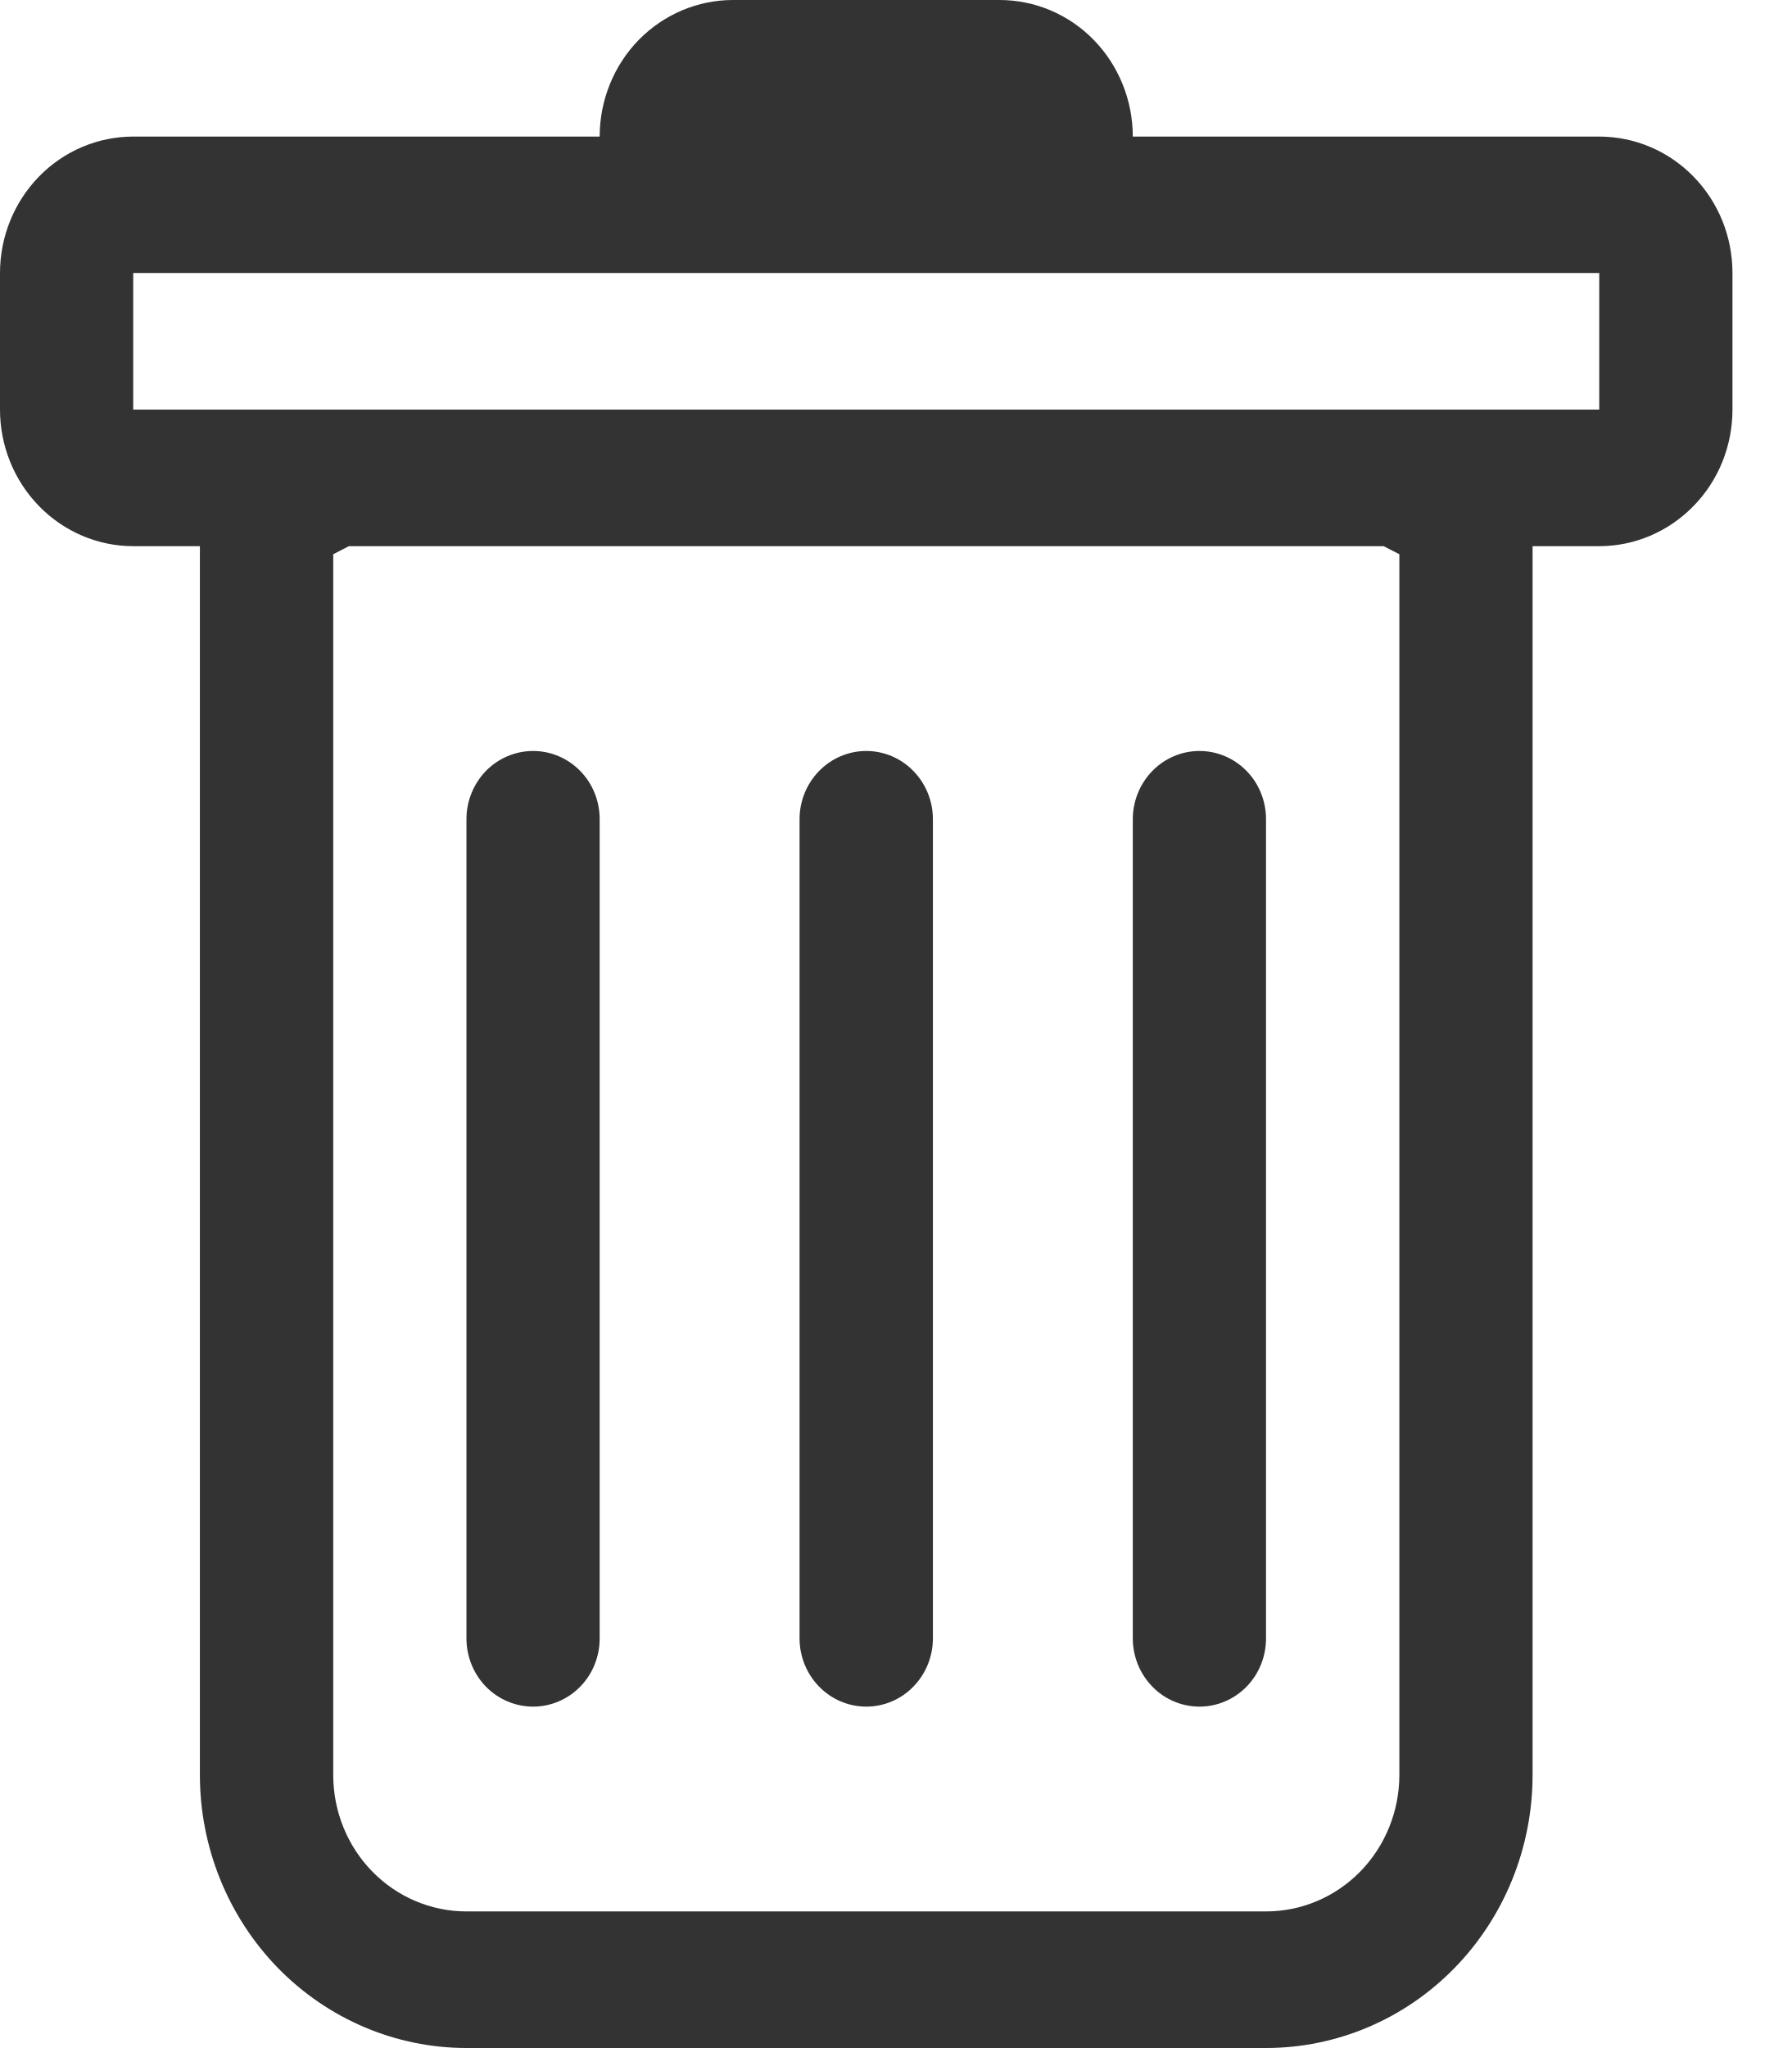
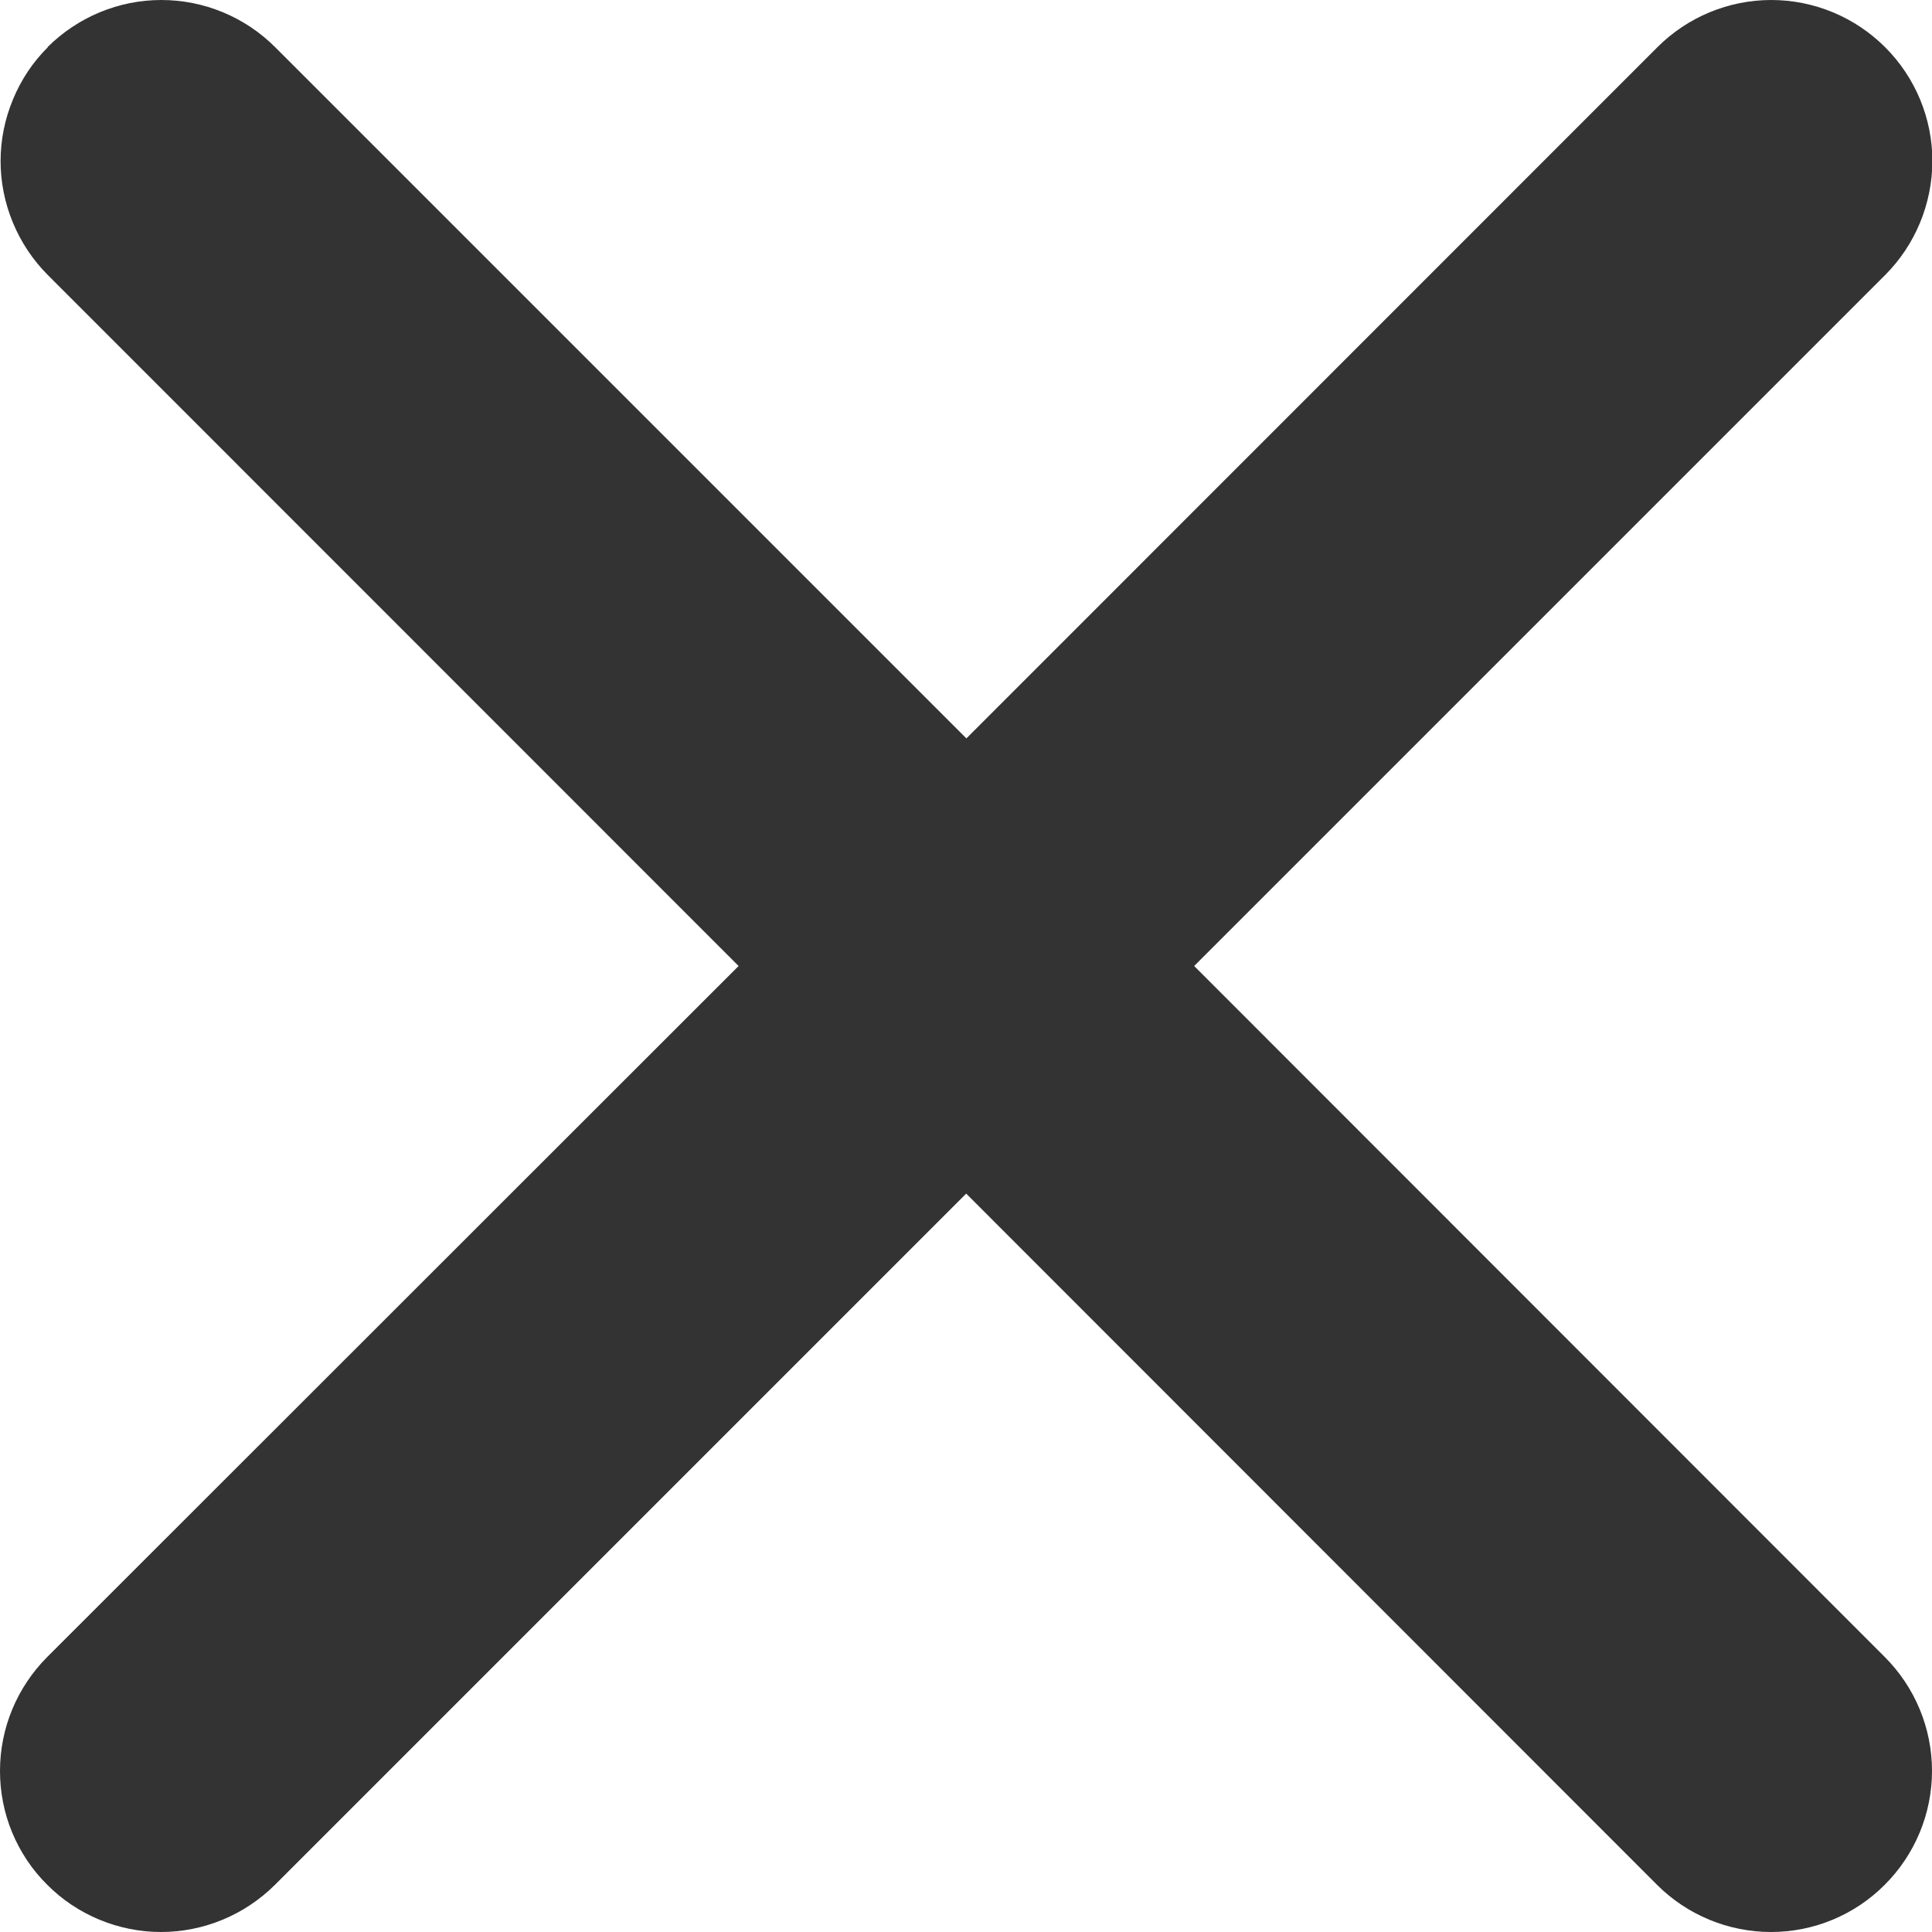
- <svg xmlns="http://www.w3.org/2000/svg" width="14" height="16" viewBox="0 0 14 16" fill="none">
-   <path id="Union" fill-rule="evenodd" clip-rule="evenodd" d="M13.233 3.954C13.429 3.754 13.538 3.483 13.538 3.2V2.133C13.538 1.85 13.429 1.579 13.233 1.379C13.038 1.179 12.773 1.067 12.497 1.067H8.852C8.852 0.784 8.742 0.512 8.547 0.312C8.352 0.112 8.087 0 7.811 0H5.728C5.452 0 5.187 0.112 4.991 0.312C4.796 0.512 4.686 0.784 4.686 1.067H1.041C0.765 1.067 0.5 1.179 0.305 1.379C0.11 1.579 0 1.85 0 2.133V3.2C0 3.483 0.11 3.754 0.305 3.954C0.5 4.154 0.765 4.267 1.041 4.267H1.562V13.867C1.562 14.432 1.782 14.975 2.172 15.375C2.563 15.775 3.093 16 3.645 16H9.893C10.446 16 10.976 15.775 11.366 15.375C11.757 14.975 11.976 14.432 11.976 13.867V4.267H12.497C12.773 4.267 13.038 4.154 13.233 3.954ZM2.604 4.33L2.726 4.267H10.812L10.935 4.33V13.867C10.935 14.149 10.825 14.421 10.63 14.621C10.434 14.821 10.17 14.933 9.893 14.933H3.645C3.369 14.933 3.104 14.821 2.909 14.621C2.713 14.421 2.604 14.149 2.604 13.867V4.33ZM1.041 2.133V3.2H12.497V2.133H1.041ZM4.534 6.023C4.436 5.923 4.304 5.867 4.166 5.867C4.028 5.867 3.895 5.923 3.797 6.023C3.7 6.123 3.645 6.259 3.645 6.4V12.8C3.645 12.941 3.7 13.077 3.797 13.177C3.895 13.277 4.028 13.333 4.166 13.333C4.304 13.333 4.436 13.277 4.534 13.177C4.632 13.077 4.686 12.941 4.686 12.8V6.4C4.686 6.259 4.632 6.123 4.534 6.023ZM7.137 6.023C7.04 5.923 6.907 5.867 6.769 5.867C6.631 5.867 6.499 5.923 6.401 6.023C6.303 6.123 6.248 6.259 6.248 6.4V12.8C6.248 12.941 6.303 13.077 6.401 13.177C6.499 13.277 6.631 13.333 6.769 13.333C6.907 13.333 7.04 13.277 7.137 13.177C7.235 13.077 7.29 12.941 7.29 12.8V6.4C7.29 6.259 7.235 6.123 7.137 6.023ZM9.741 6.023C9.839 6.123 9.893 6.259 9.893 6.4V12.8C9.893 12.941 9.839 13.077 9.741 13.177C9.643 13.277 9.511 13.333 9.373 13.333C9.235 13.333 9.102 13.277 9.005 13.177C8.907 13.077 8.852 12.941 8.852 12.8V6.4C8.852 6.259 8.907 6.123 9.005 6.023C9.102 5.923 9.235 5.867 9.373 5.867C9.511 5.867 9.643 5.923 9.741 6.023Z" fill="#333333" />
+ <svg xmlns="http://www.w3.org/2000/svg" width="10" height="10" viewBox="0 0 10 10" fill="none">
+   <path id="Vector" d="M0.248 0.244C0.17 0.321 0.109 0.413 0.067 0.515C0.025 0.616 0.003 0.724 0.003 0.834C0.003 0.943 0.025 1.052 0.067 1.153C0.109 1.254 0.17 1.346 0.248 1.424L3.823 5L0.245 8.576C0.088 8.733 0 8.945 2.08211e-07 9.166C-7.71653e-05 9.275 0.021 9.384 0.063 9.485C0.105 9.586 0.166 9.678 0.244 9.755C0.321 9.833 0.413 9.894 0.514 9.936C0.615 9.978 0.724 10 0.833 10C1.054 10 1.266 9.912 1.423 9.756L5.001 6.178L8.577 9.756C8.733 9.912 8.946 10 9.167 10C9.388 10 9.6 9.912 9.756 9.755C9.912 9.599 10 9.387 10 9.166C10 8.945 9.912 8.733 9.755 8.576L6.181 5L9.757 1.424C9.913 1.268 10.001 1.056 10.002 0.834C10.002 0.613 9.914 0.401 9.758 0.245C9.601 0.088 9.389 0 9.168 0C8.947 3.604e-05 8.735 0.088 8.579 0.244L5.002 3.822L1.424 0.244C1.268 0.088 1.056 0 0.835 0C0.614 0 0.403 0.088 0.246 0.244H0.248Z" fill="#333333" />
</svg>
